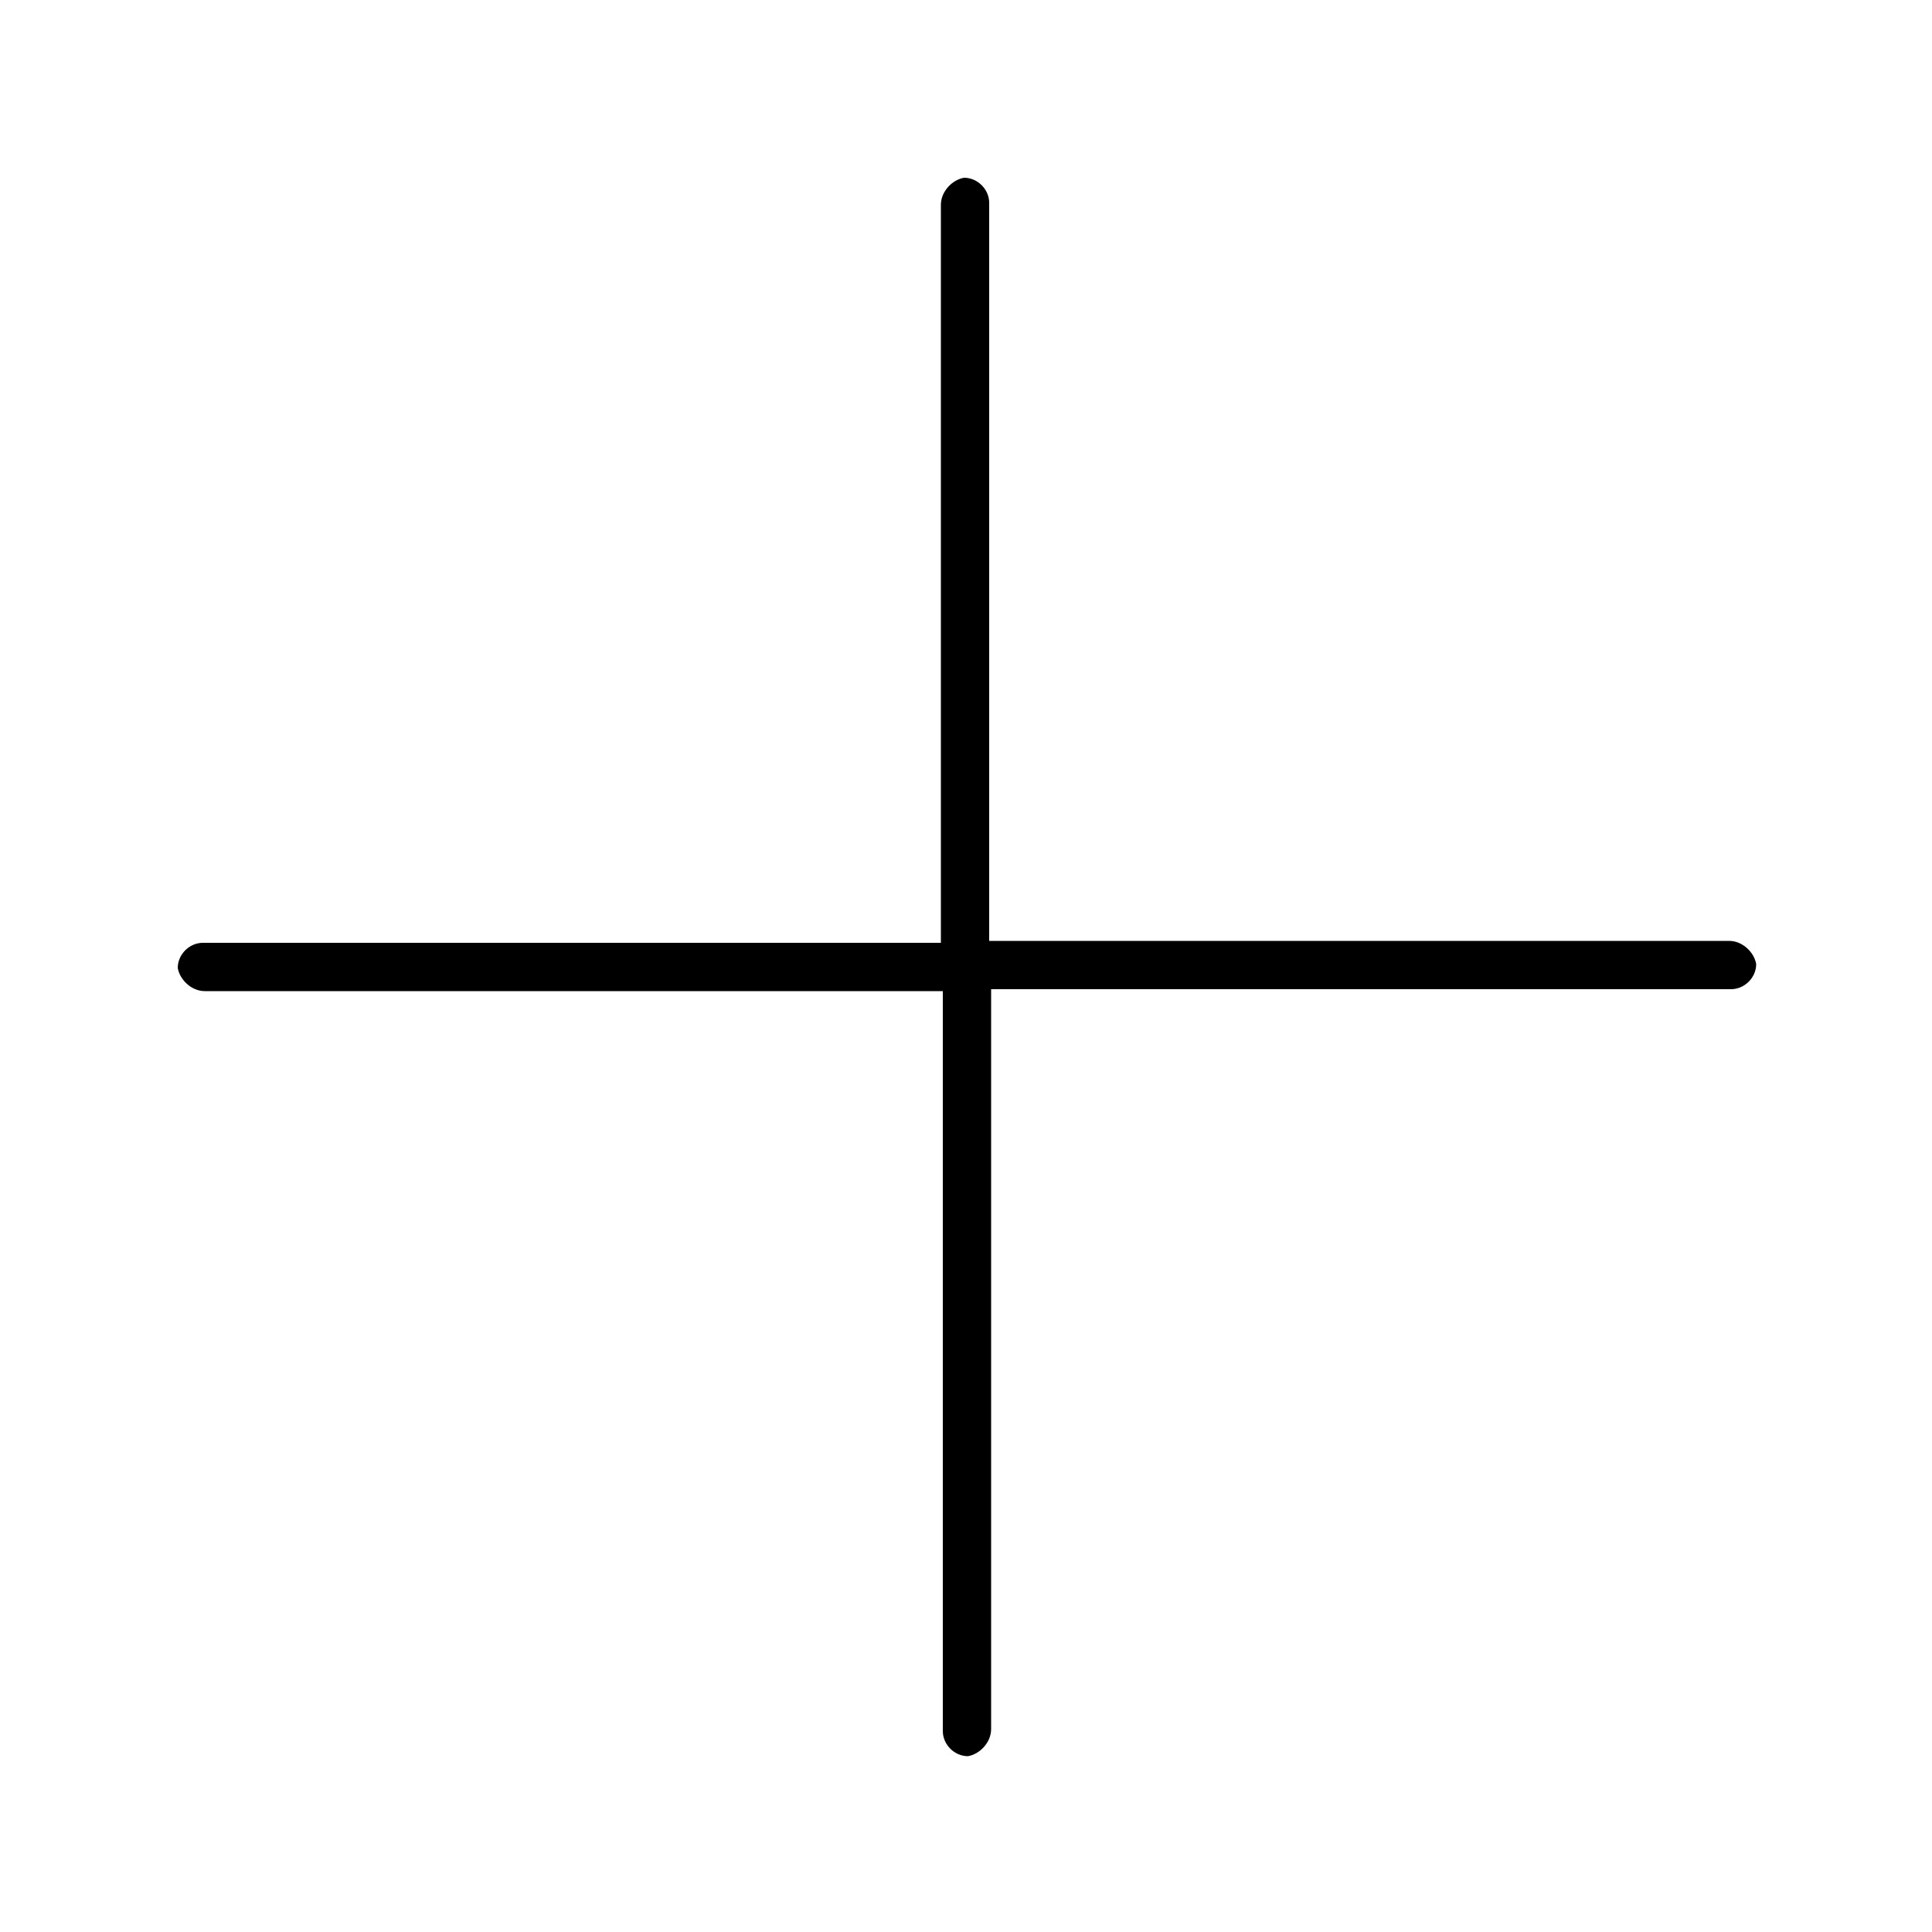
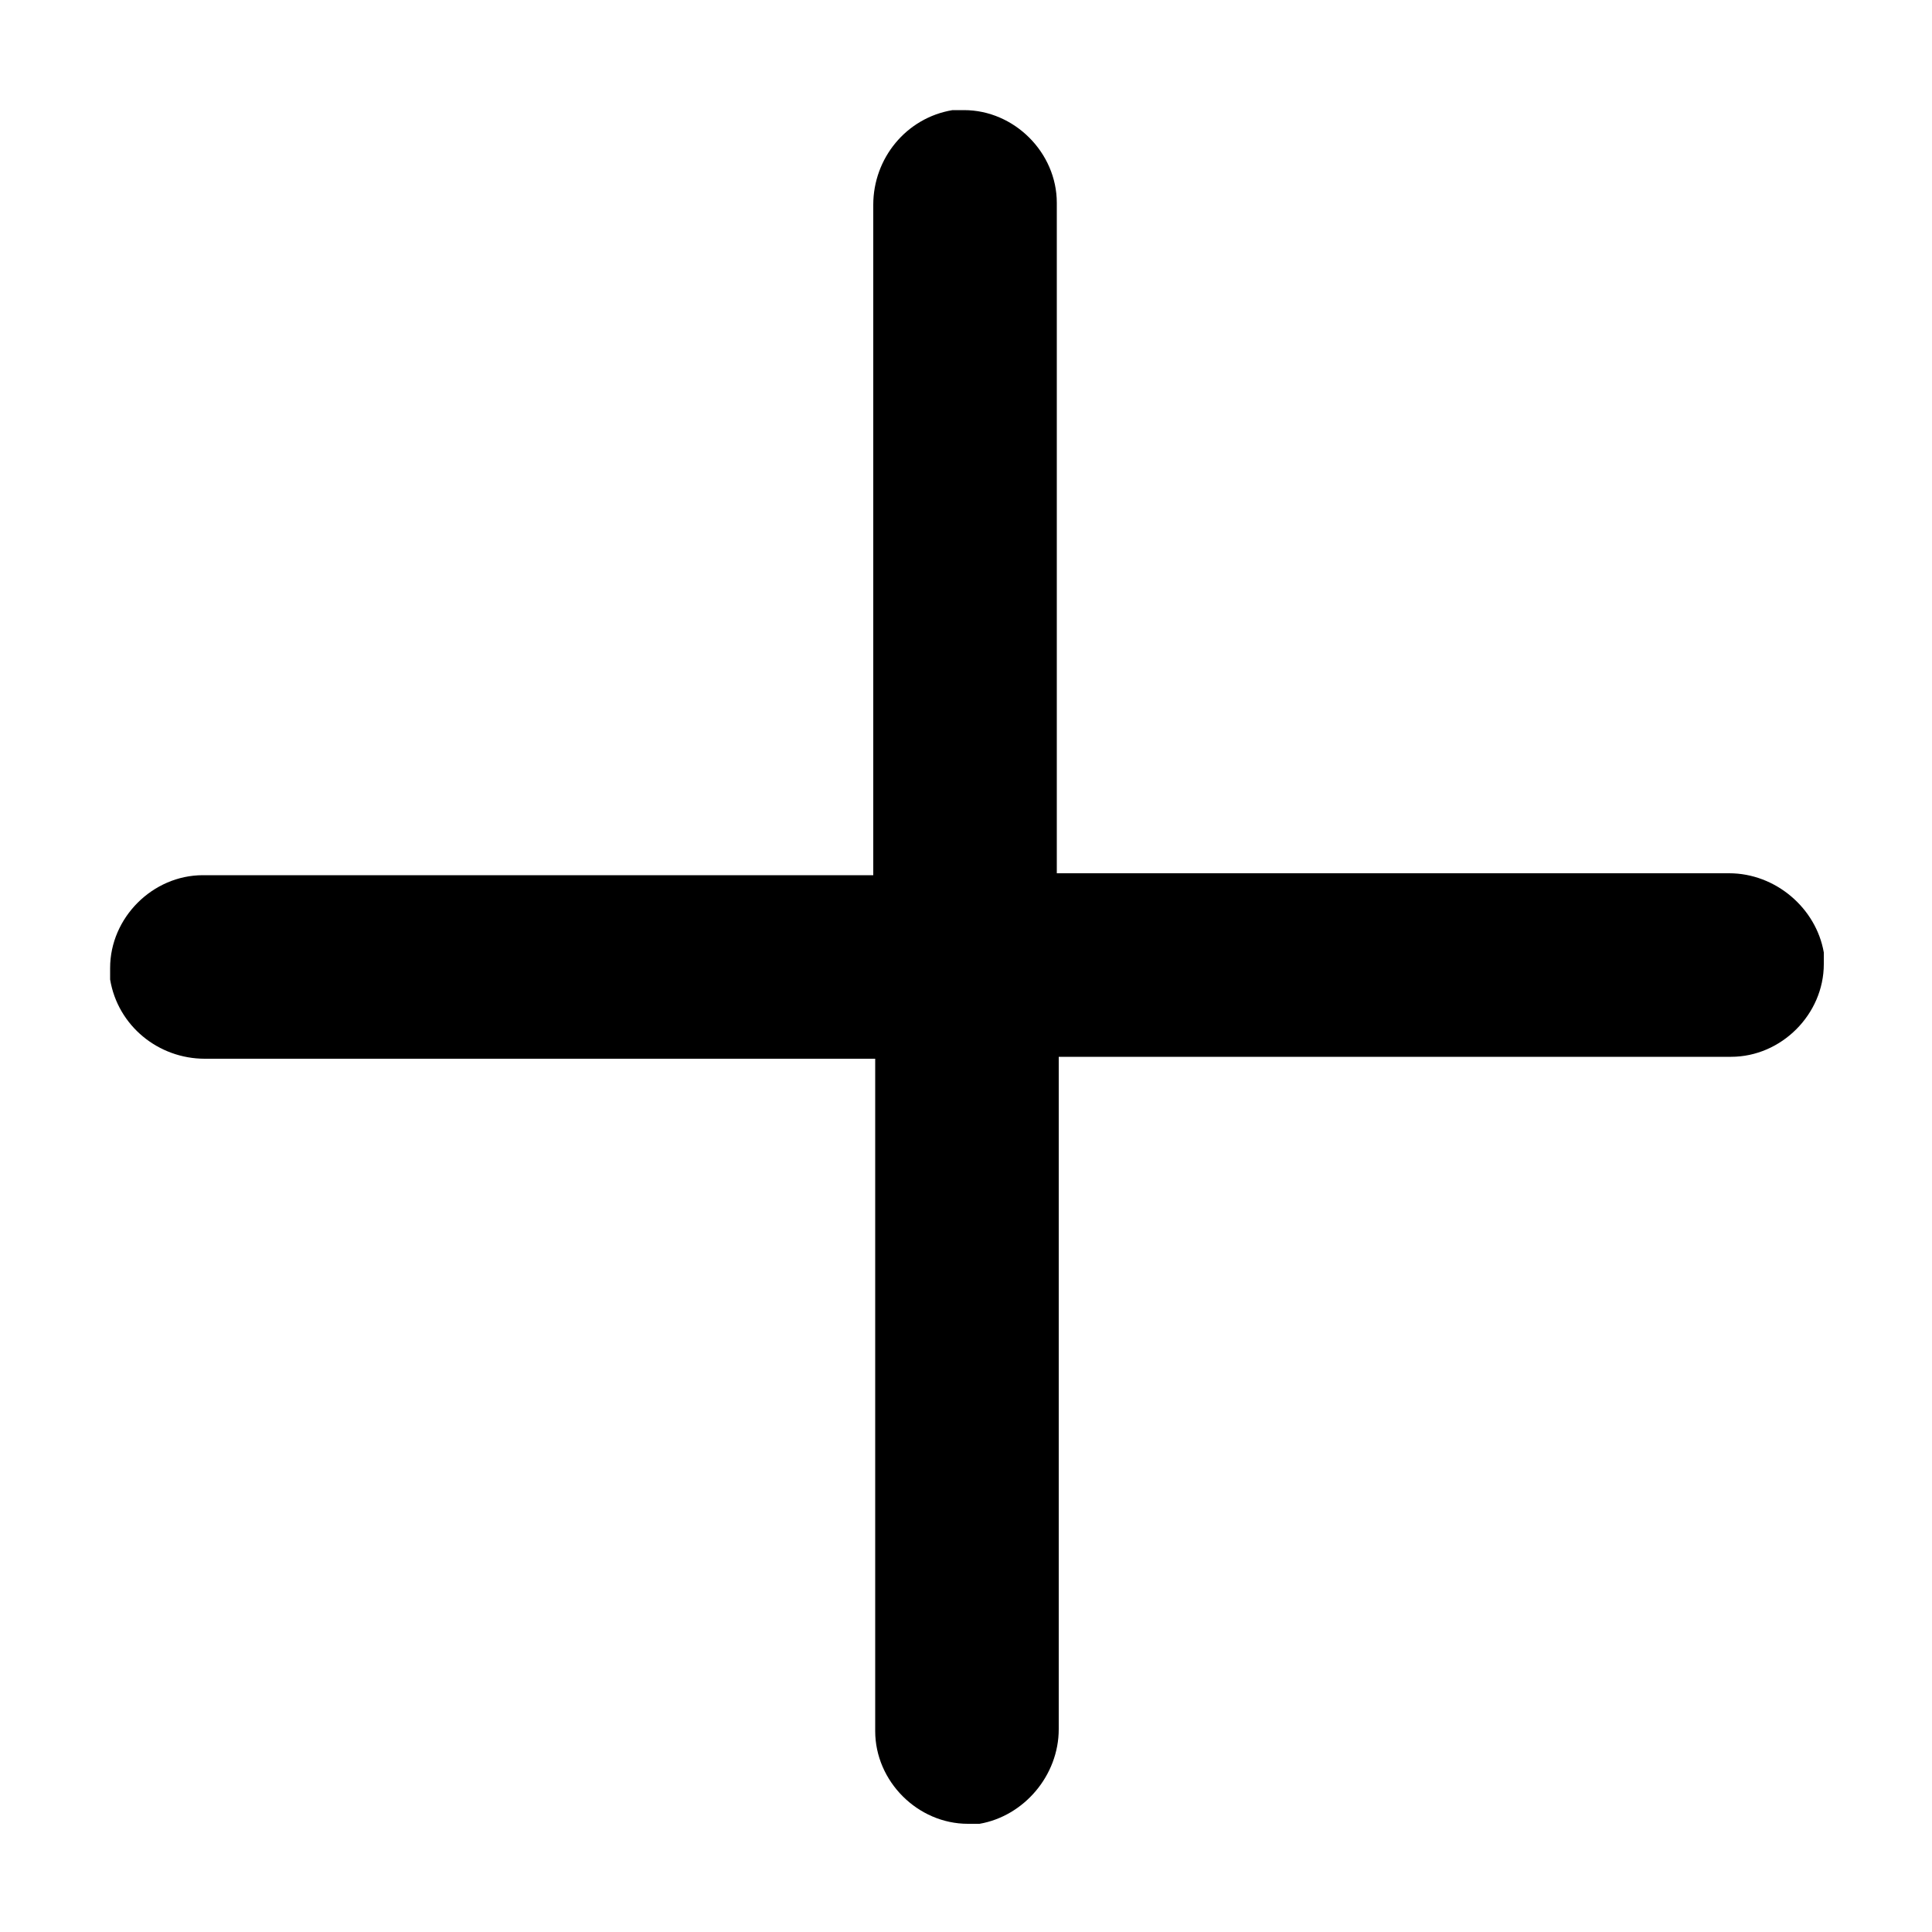
<svg xmlns="http://www.w3.org/2000/svg" version="1.1" id="Layer_1" x="0px" y="0px" viewBox="0 0 100 100" style="enable-background:new 0 0 100 100;" xml:space="preserve">
-   <path d="M89.5,48.7h-2.8l0,0H51.2V10.5c0-0.7-0.6-1.3-1.3-1.3c-0.6,0.1-1.2,0.7-1.2,1.4v2.8l0,0v35.4H10.5c-0.7,0-1.3,0.6-1.3,1.3  c0.1,0.6,0.7,1.2,1.4,1.2h2.8l0,0h35.4v38.3c0,0.7,0.6,1.3,1.3,1.3c0.6-0.1,1.2-0.7,1.2-1.4v-2.8l0,0V51.2h38.3  c0.7,0,1.3-0.6,1.3-1.3C90.8,49.3,90.2,48.7,89.5,48.7z" />
+   <path d="M94.4,49.3c-0.4-2.3-2.5-4.1-4.9-4.1H54.7V10.5c0-2.6-2.2-4.8-4.8-4.8l-0.6,0c-2.4,0.4-4.1,2.5-4.1,4.9v34.7H10.5  c-2.6,0-4.8,2.2-4.8,4.8l0,0.6c0.4,2.4,2.5,4.1,4.9,4.1h34.7v34.8c0,2.6,2.2,4.8,4.8,4.8h0.3l0.3,0c2.3-0.4,4.1-2.5,4.1-4.9V54.7  h34.8c2.6,0,4.8-2.2,4.8-4.8L94.4,49.3z" />
</svg>
